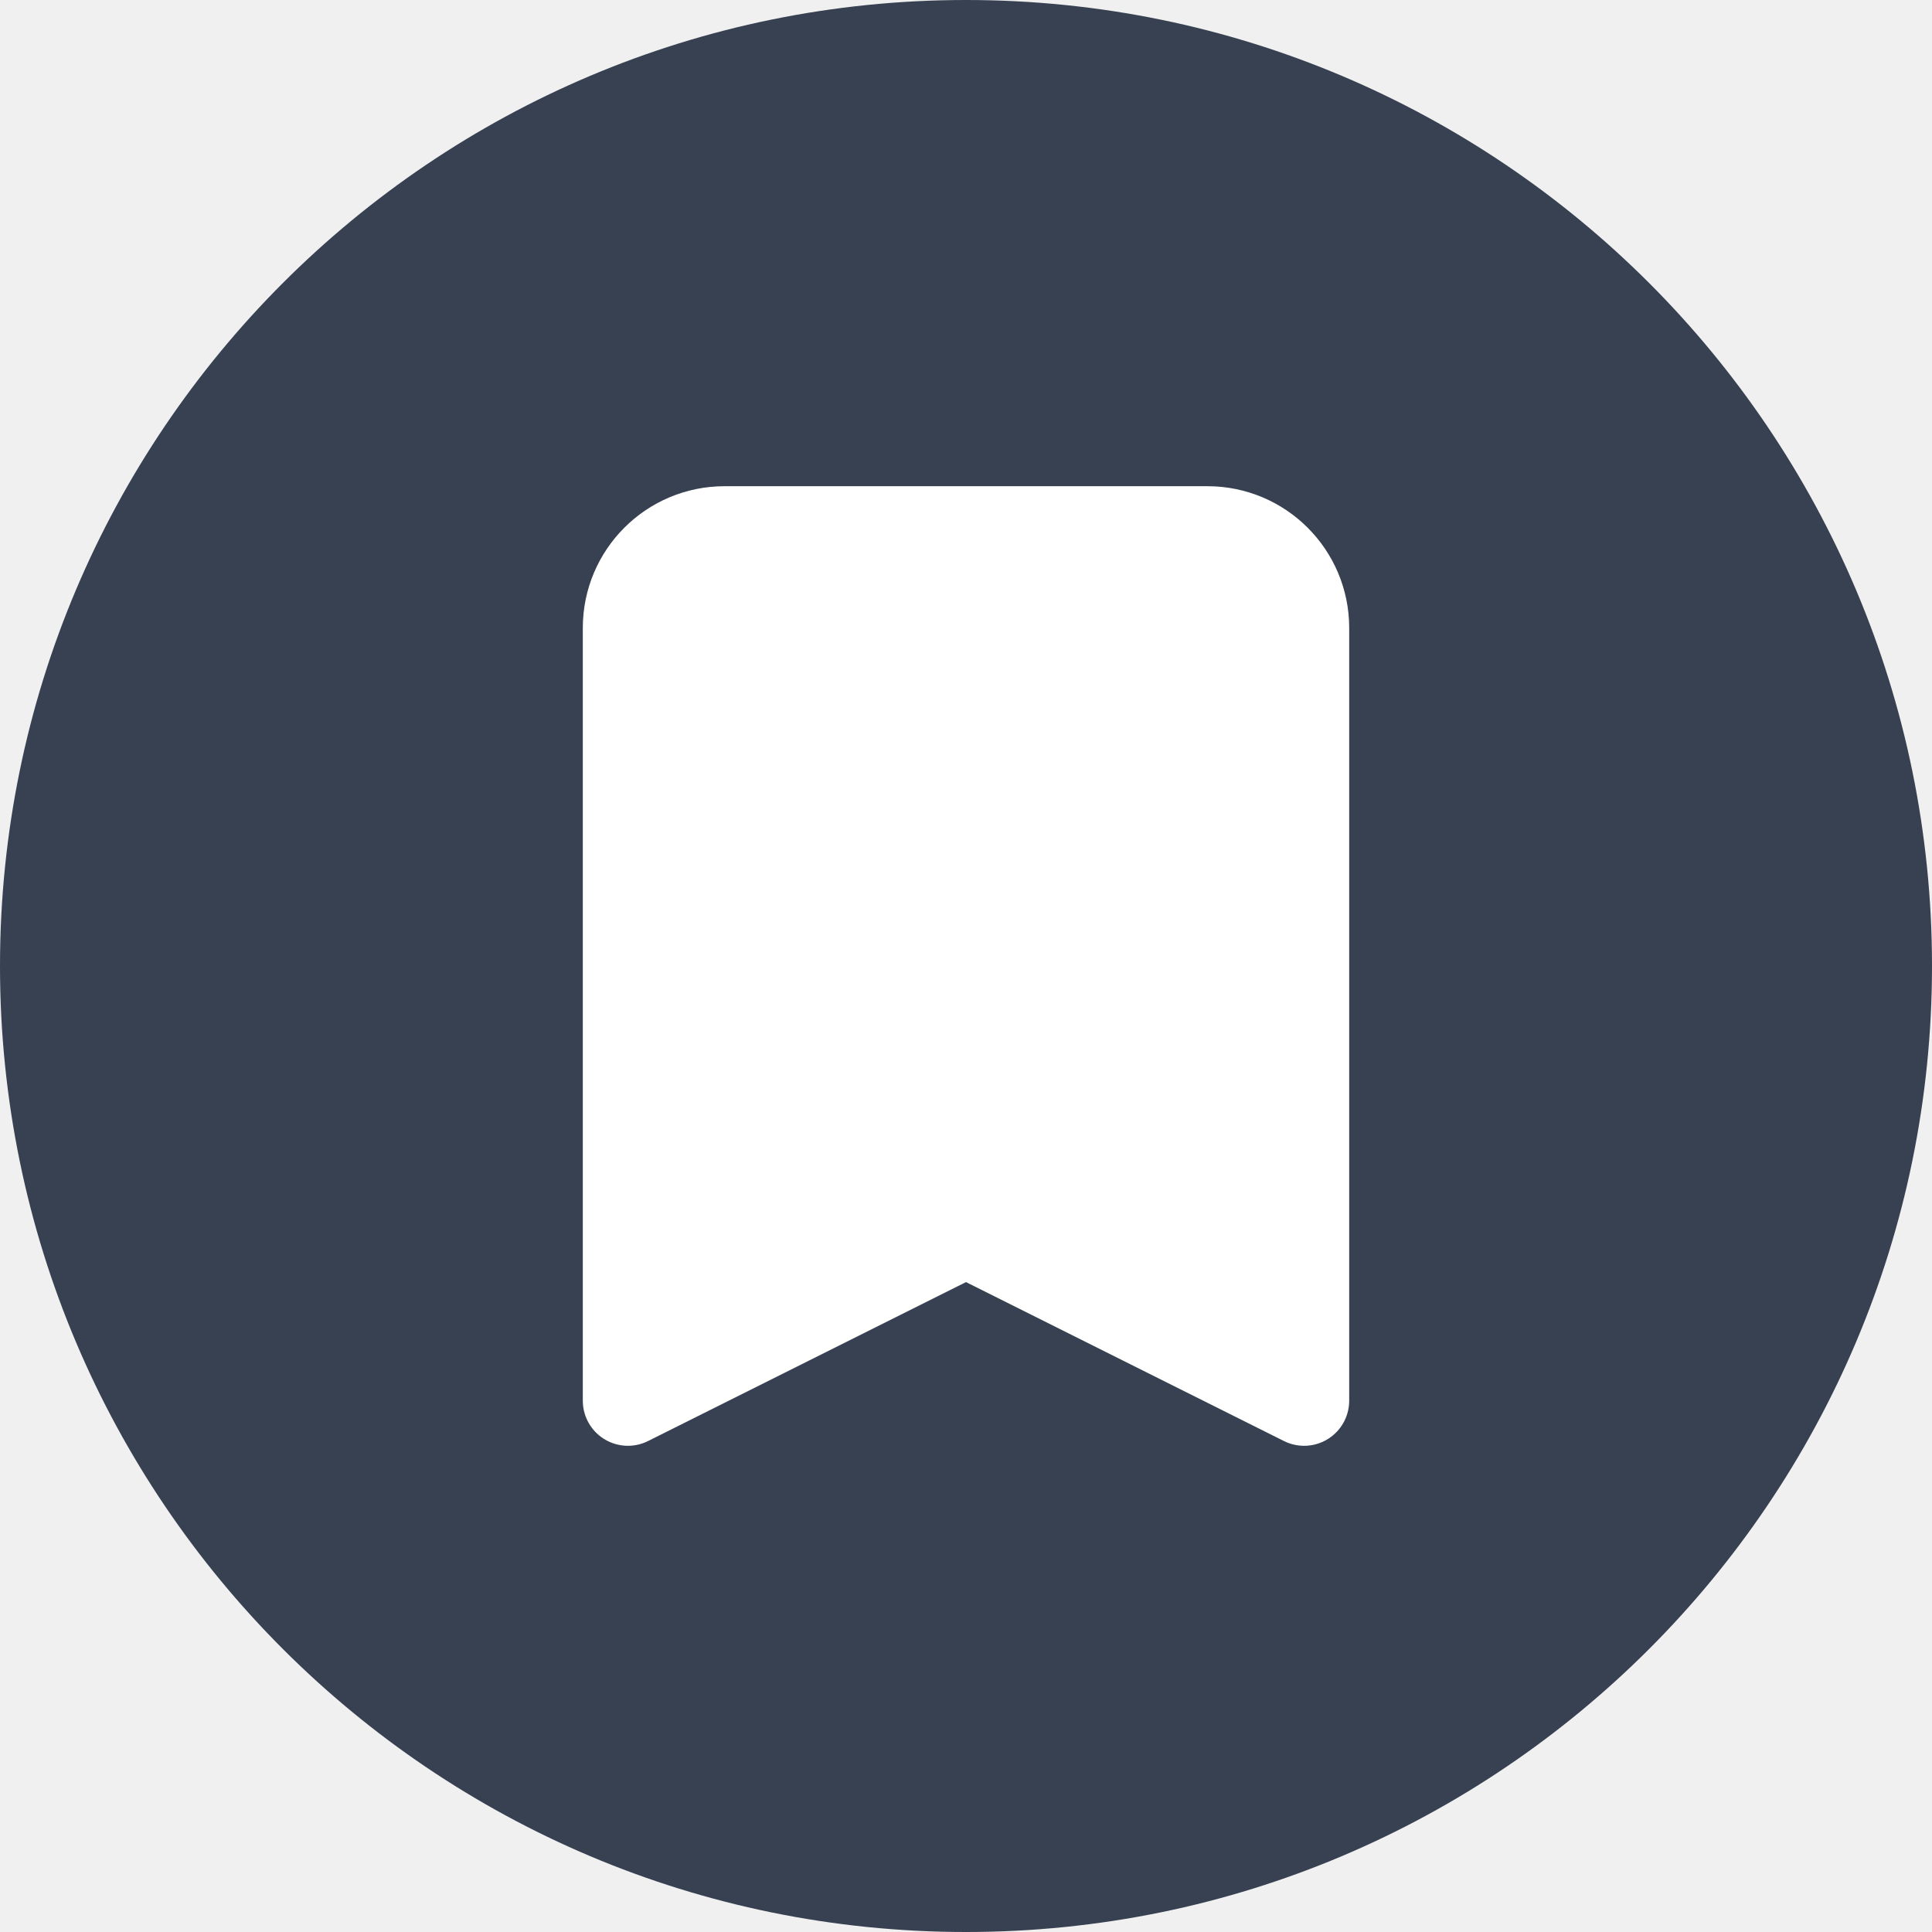
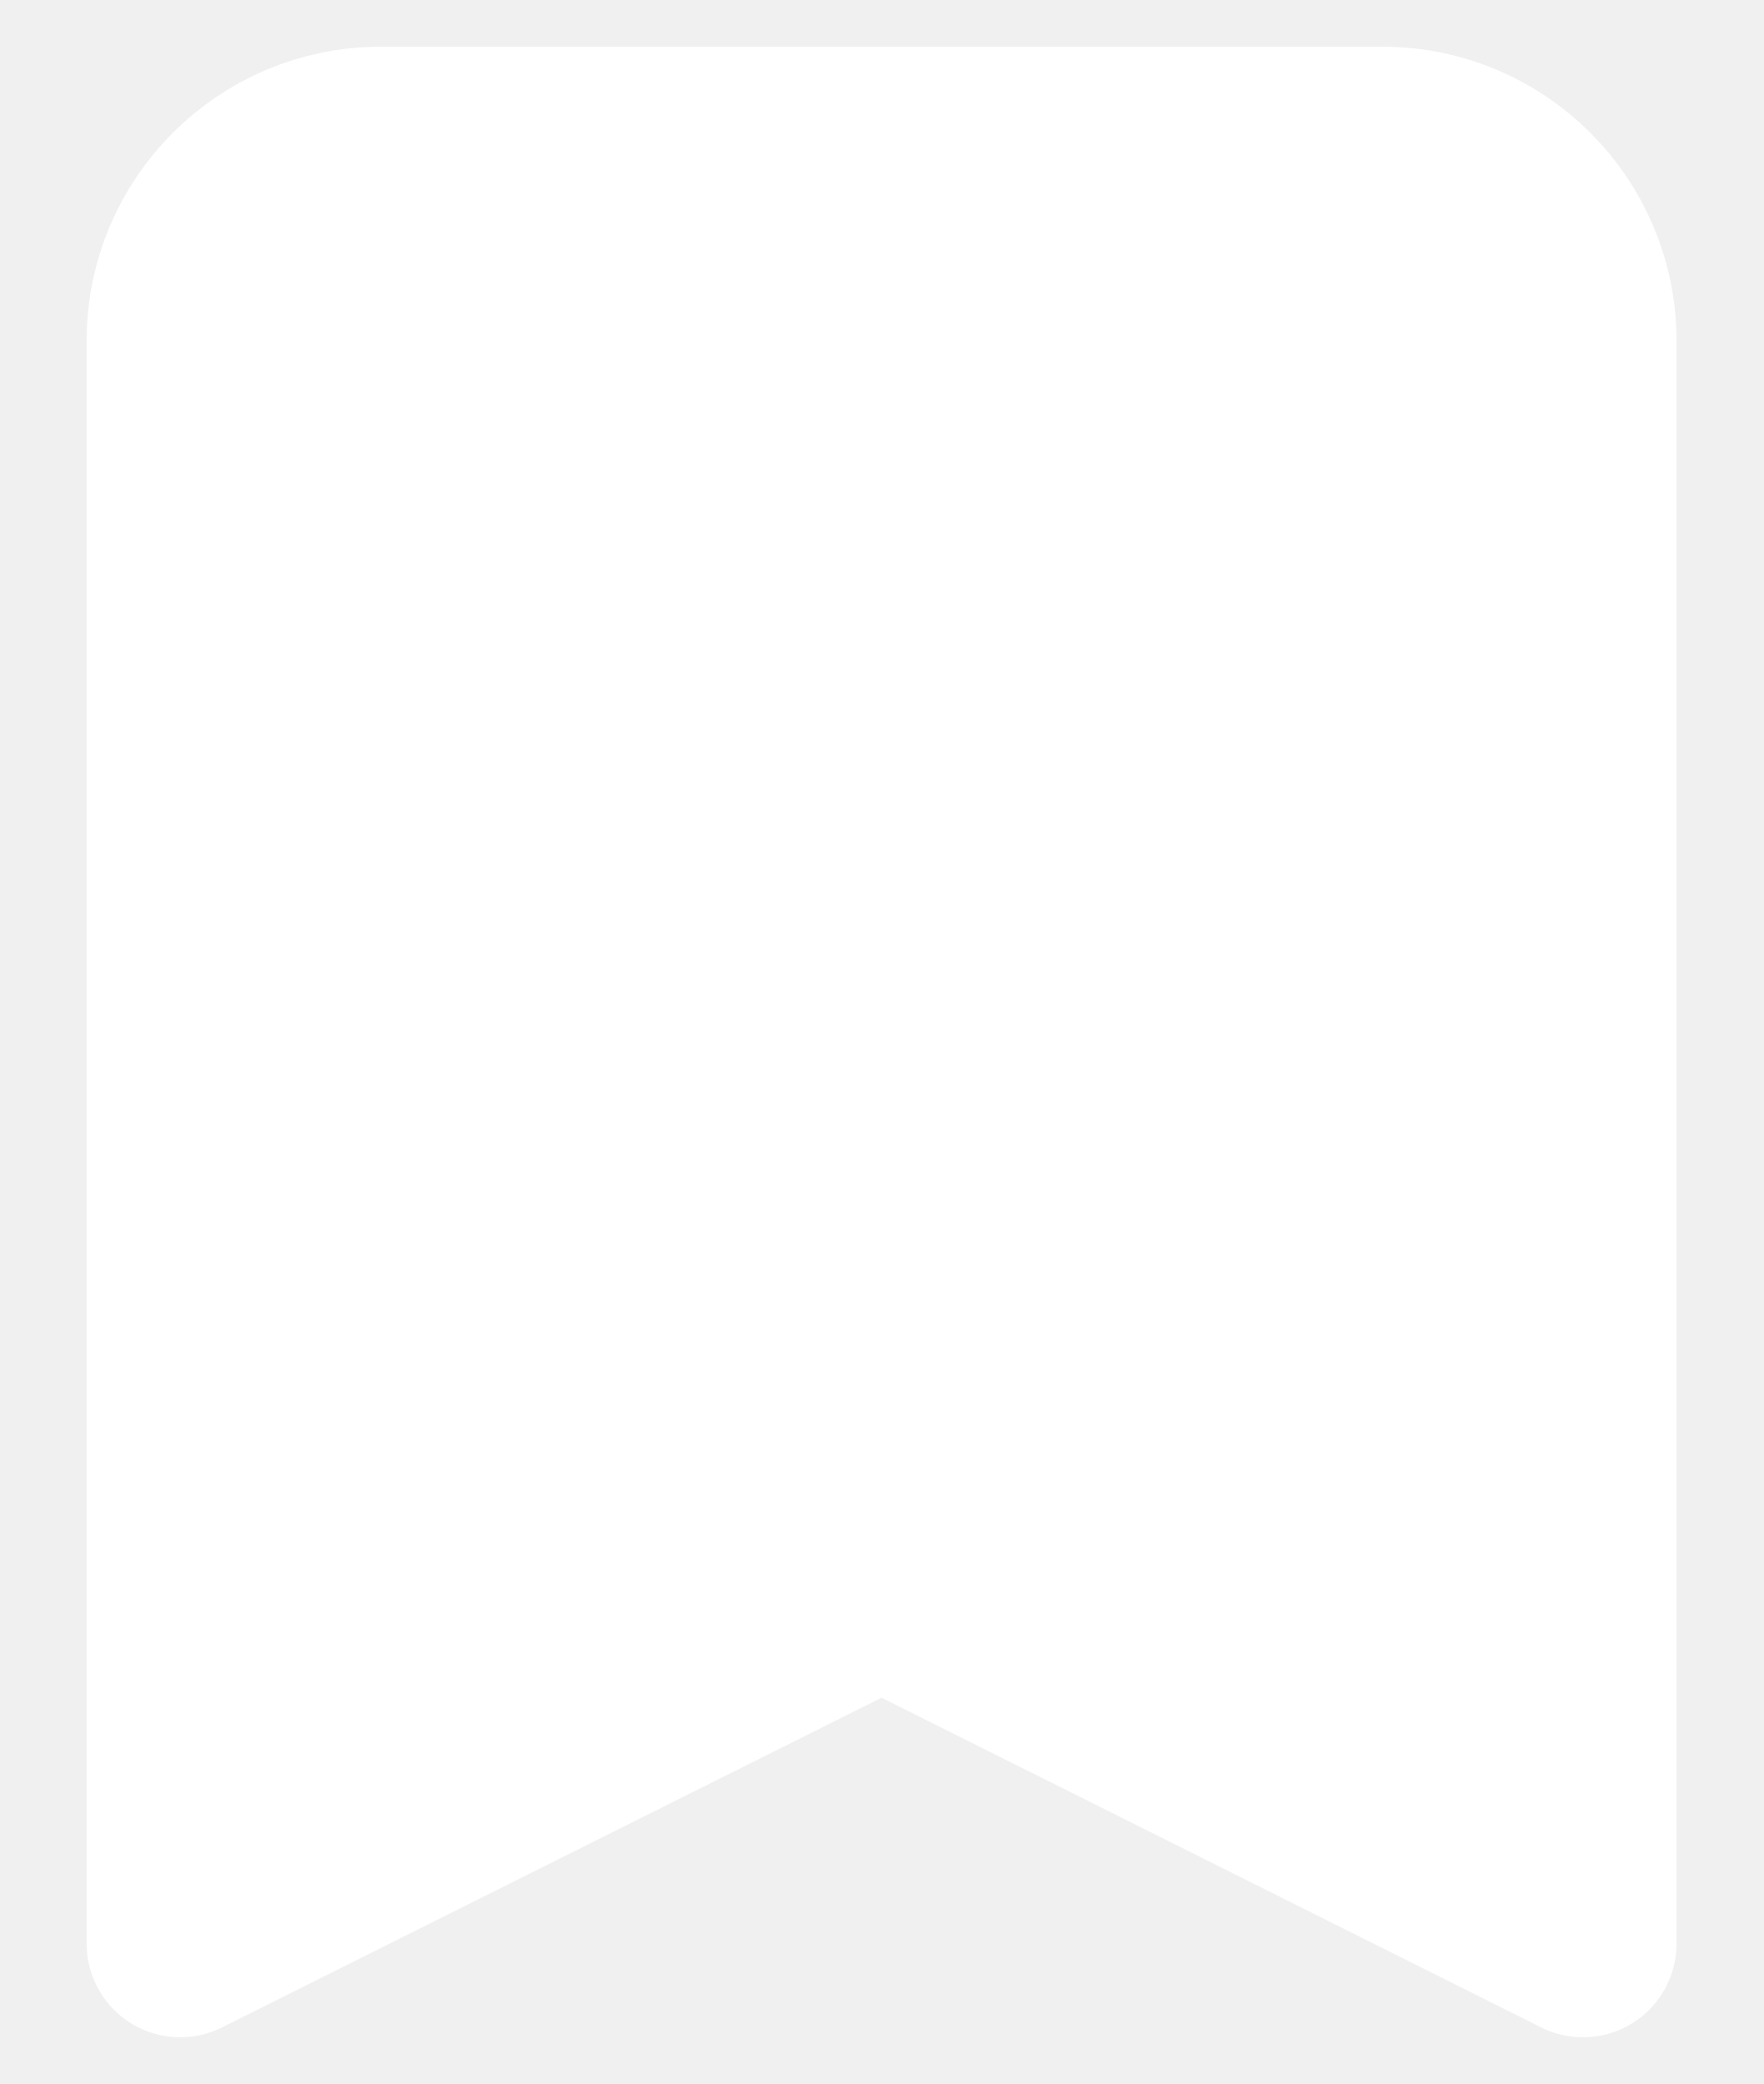
- <svg xmlns="http://www.w3.org/2000/svg" width="25" height="25" viewBox="0 0 25 25" fill="none">
-   <rect width="25" height="25" rx="12.5" fill="#374151" />
-   <path d="M8.125 8.125C8.125 7.435 8.685 6.875 9.375 6.875H15.625C16.315 6.875 16.875 7.435 16.875 8.125V18.125L12.5 15.938L8.125 18.125V8.125Z" fill="white" stroke="white" stroke-width="1.167" stroke-linecap="round" stroke-linejoin="round" />
+ <svg xmlns="http://www.w3.org/2000/svg" width="11" height="13" viewBox="0 0 11 13" fill="none">
+   <path d="M1.124 2.125C1.124 1.435 1.684 0.875 2.374 0.875H8.624C9.314 0.875 9.874 1.435 9.874 2.125V12.125L5.499 9.938L1.124 12.125V2.125Z" fill="white" stroke="white" stroke-width="1.167" stroke-linecap="round" stroke-linejoin="round" />
</svg>
